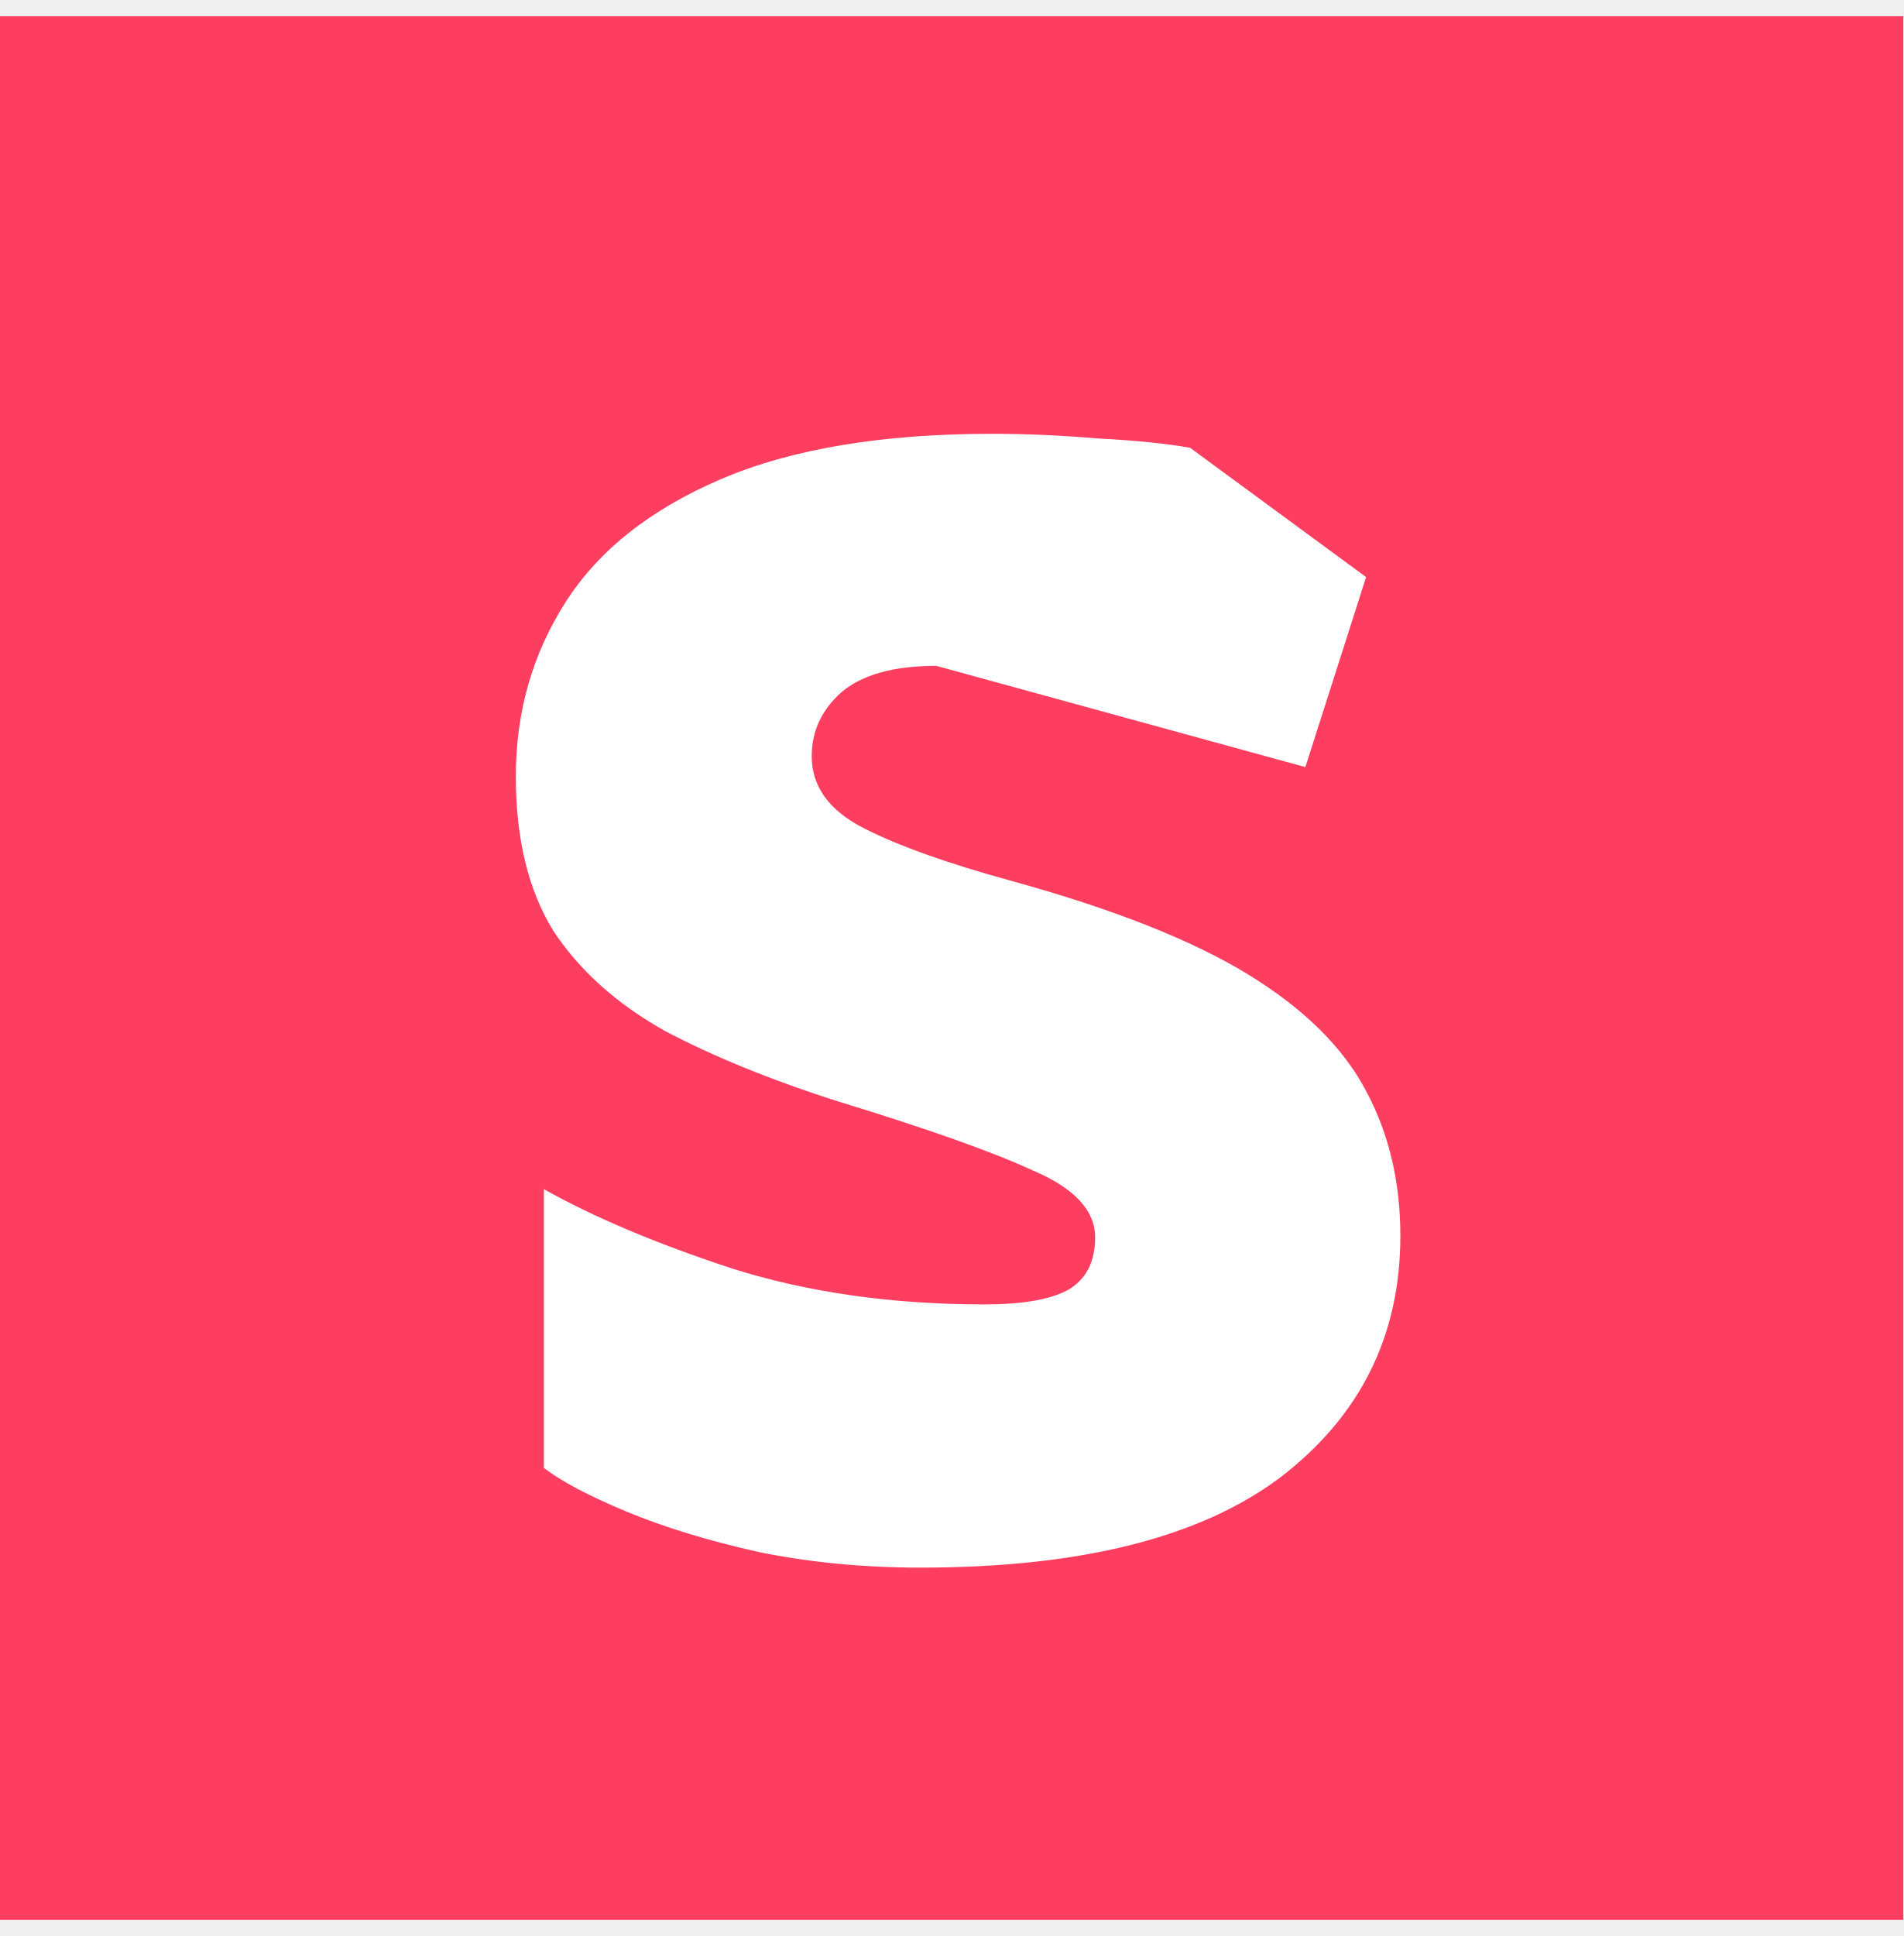
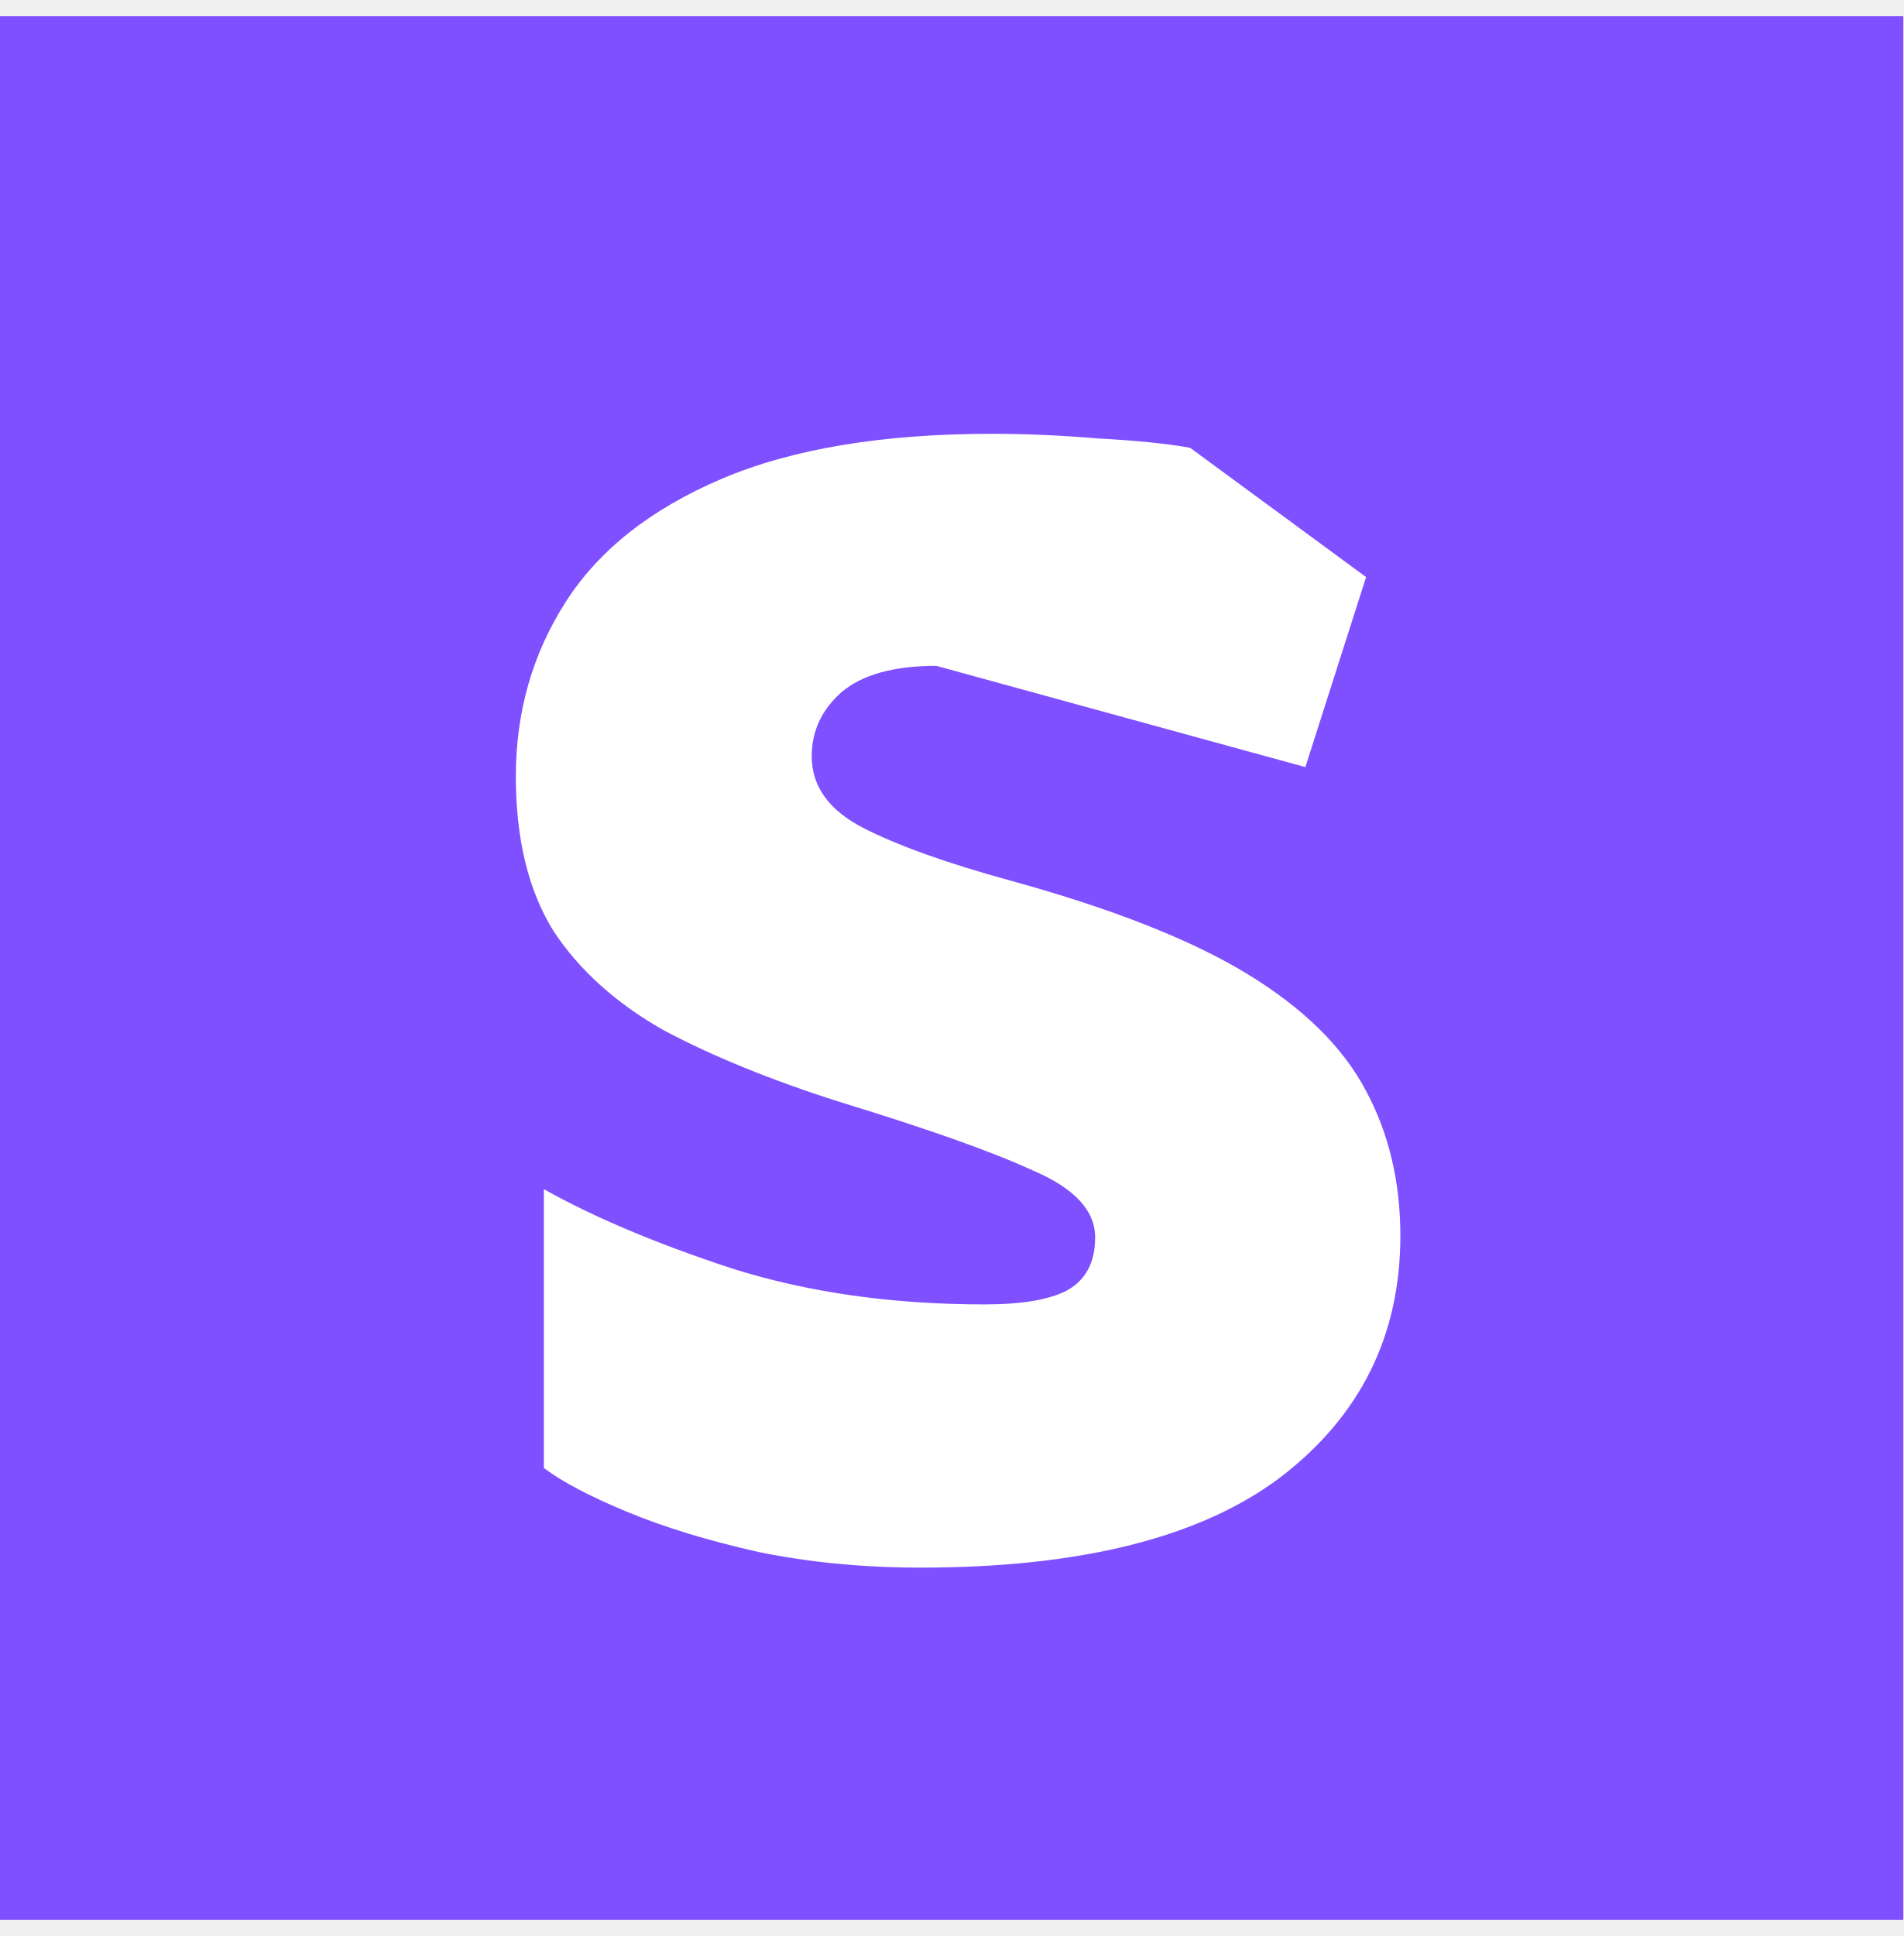
<svg xmlns="http://www.w3.org/2000/svg" width="352" height="358" viewBox="0 0 352 358" fill="none">
-   <rect y="3" width="352" height="352" fill="#FD3E60" />
+   <rect y="3" width="352" height="352" fill="#7f50ff" />
  <path d="M170.28 289.88C159.72 289.88 149.736 288.92 140.328 287C130.92 284.888 122.76 282.392 115.848 279.512C108.936 276.632 103.848 273.944 100.584 271.448V219.896C109.8 225.08 121.416 229.976 135.432 234.584C149.448 239 165 241.208 182.088 241.208C189 241.208 194.088 240.344 197.352 238.616C200.808 236.696 202.536 233.432 202.536 228.824C202.536 223.832 198.696 219.704 191.016 216.44C183.528 212.984 171.624 208.76 155.304 203.768C142.632 199.736 131.784 195.32 122.76 190.52C113.928 185.528 107.112 179.384 102.312 172.088C97.704 164.6 95.4 155.096 95.4 143.576C95.4 131.672 98.472 120.92 104.616 111.32C110.76 101.72 120.36 94.136 133.416 88.568C146.472 83 163.176 80.216 183.528 80.216C189.672 80.216 196.2 80.504 203.112 81.08C210.216 81.464 215.88 82.04 220.104 82.808L252.648 106.712L241.416 141.848L173.16 123.128C165.288 123.128 159.432 124.76 155.592 128.024C151.944 131.288 150.12 135.224 150.12 139.832C150.12 145.4 153.288 149.816 159.624 153.08C165.96 156.344 175.08 159.608 186.984 162.872C205.8 168.056 220.392 173.816 230.76 180.152C241.128 186.488 248.424 193.688 252.648 201.752C256.872 209.624 258.984 218.552 258.984 228.536C258.984 246.968 251.592 261.848 236.808 273.176C222.024 284.312 199.848 289.88 170.28 289.88Z" fill="white" />
</svg>
